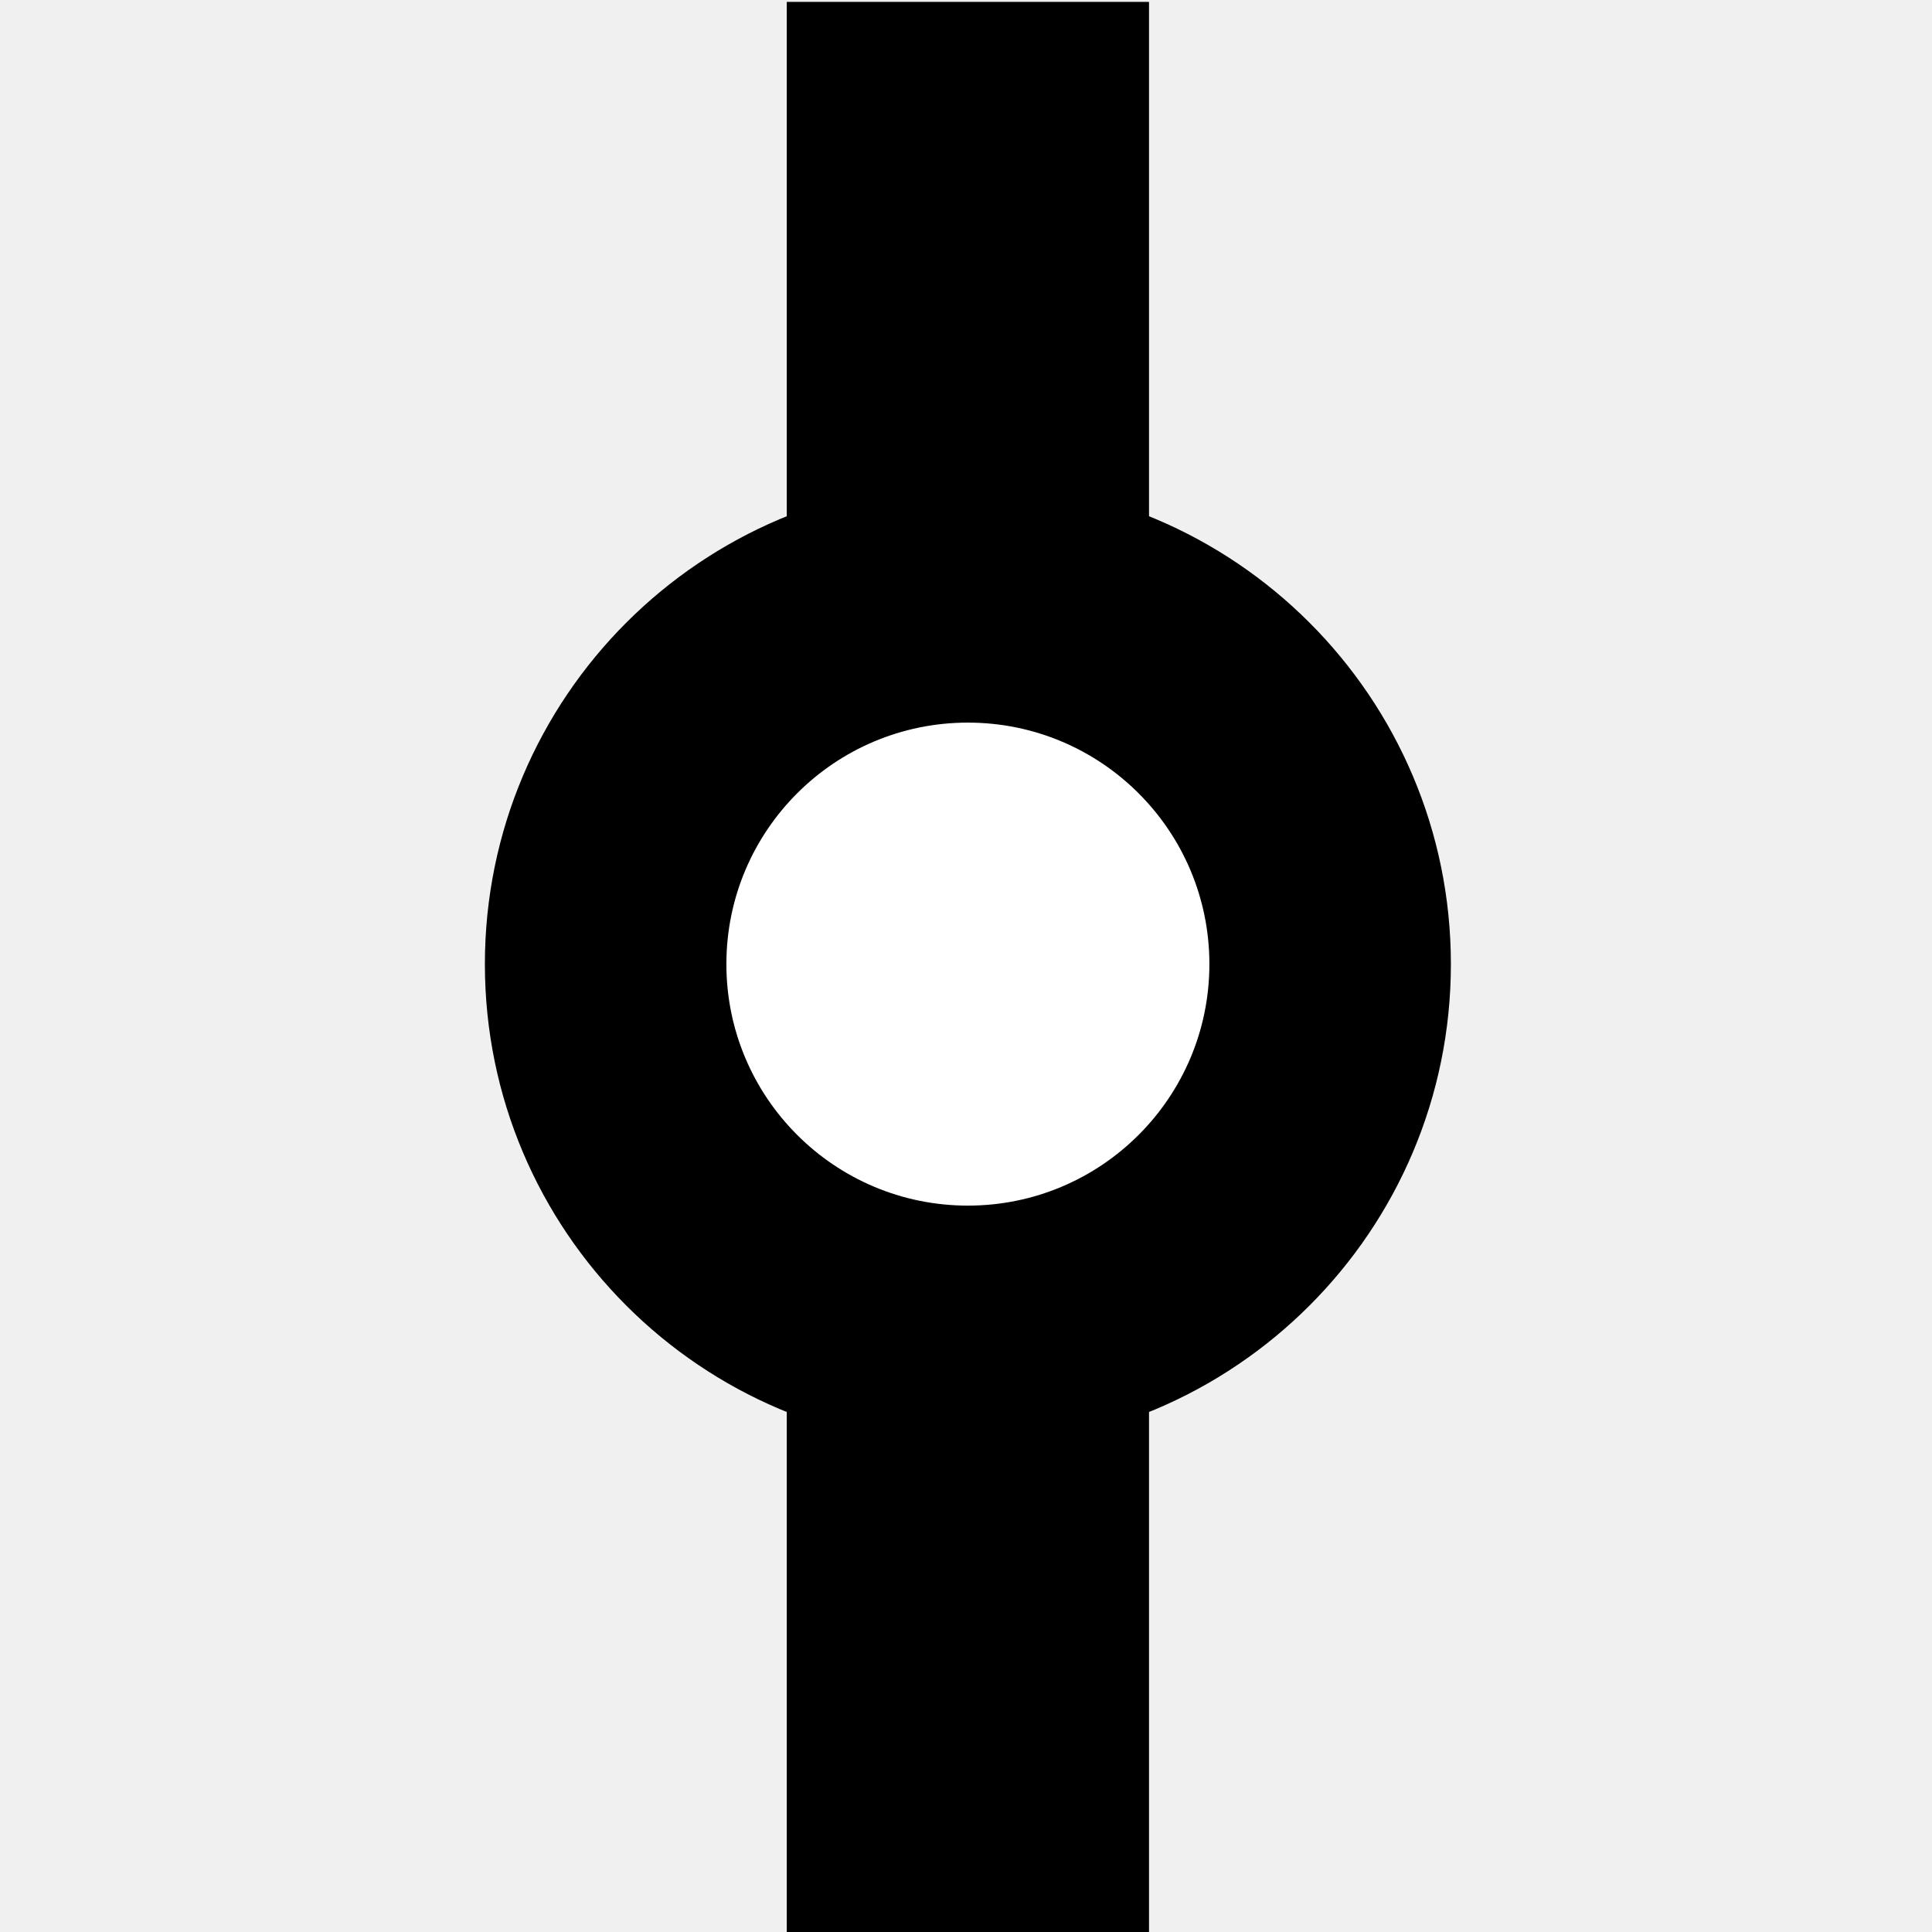
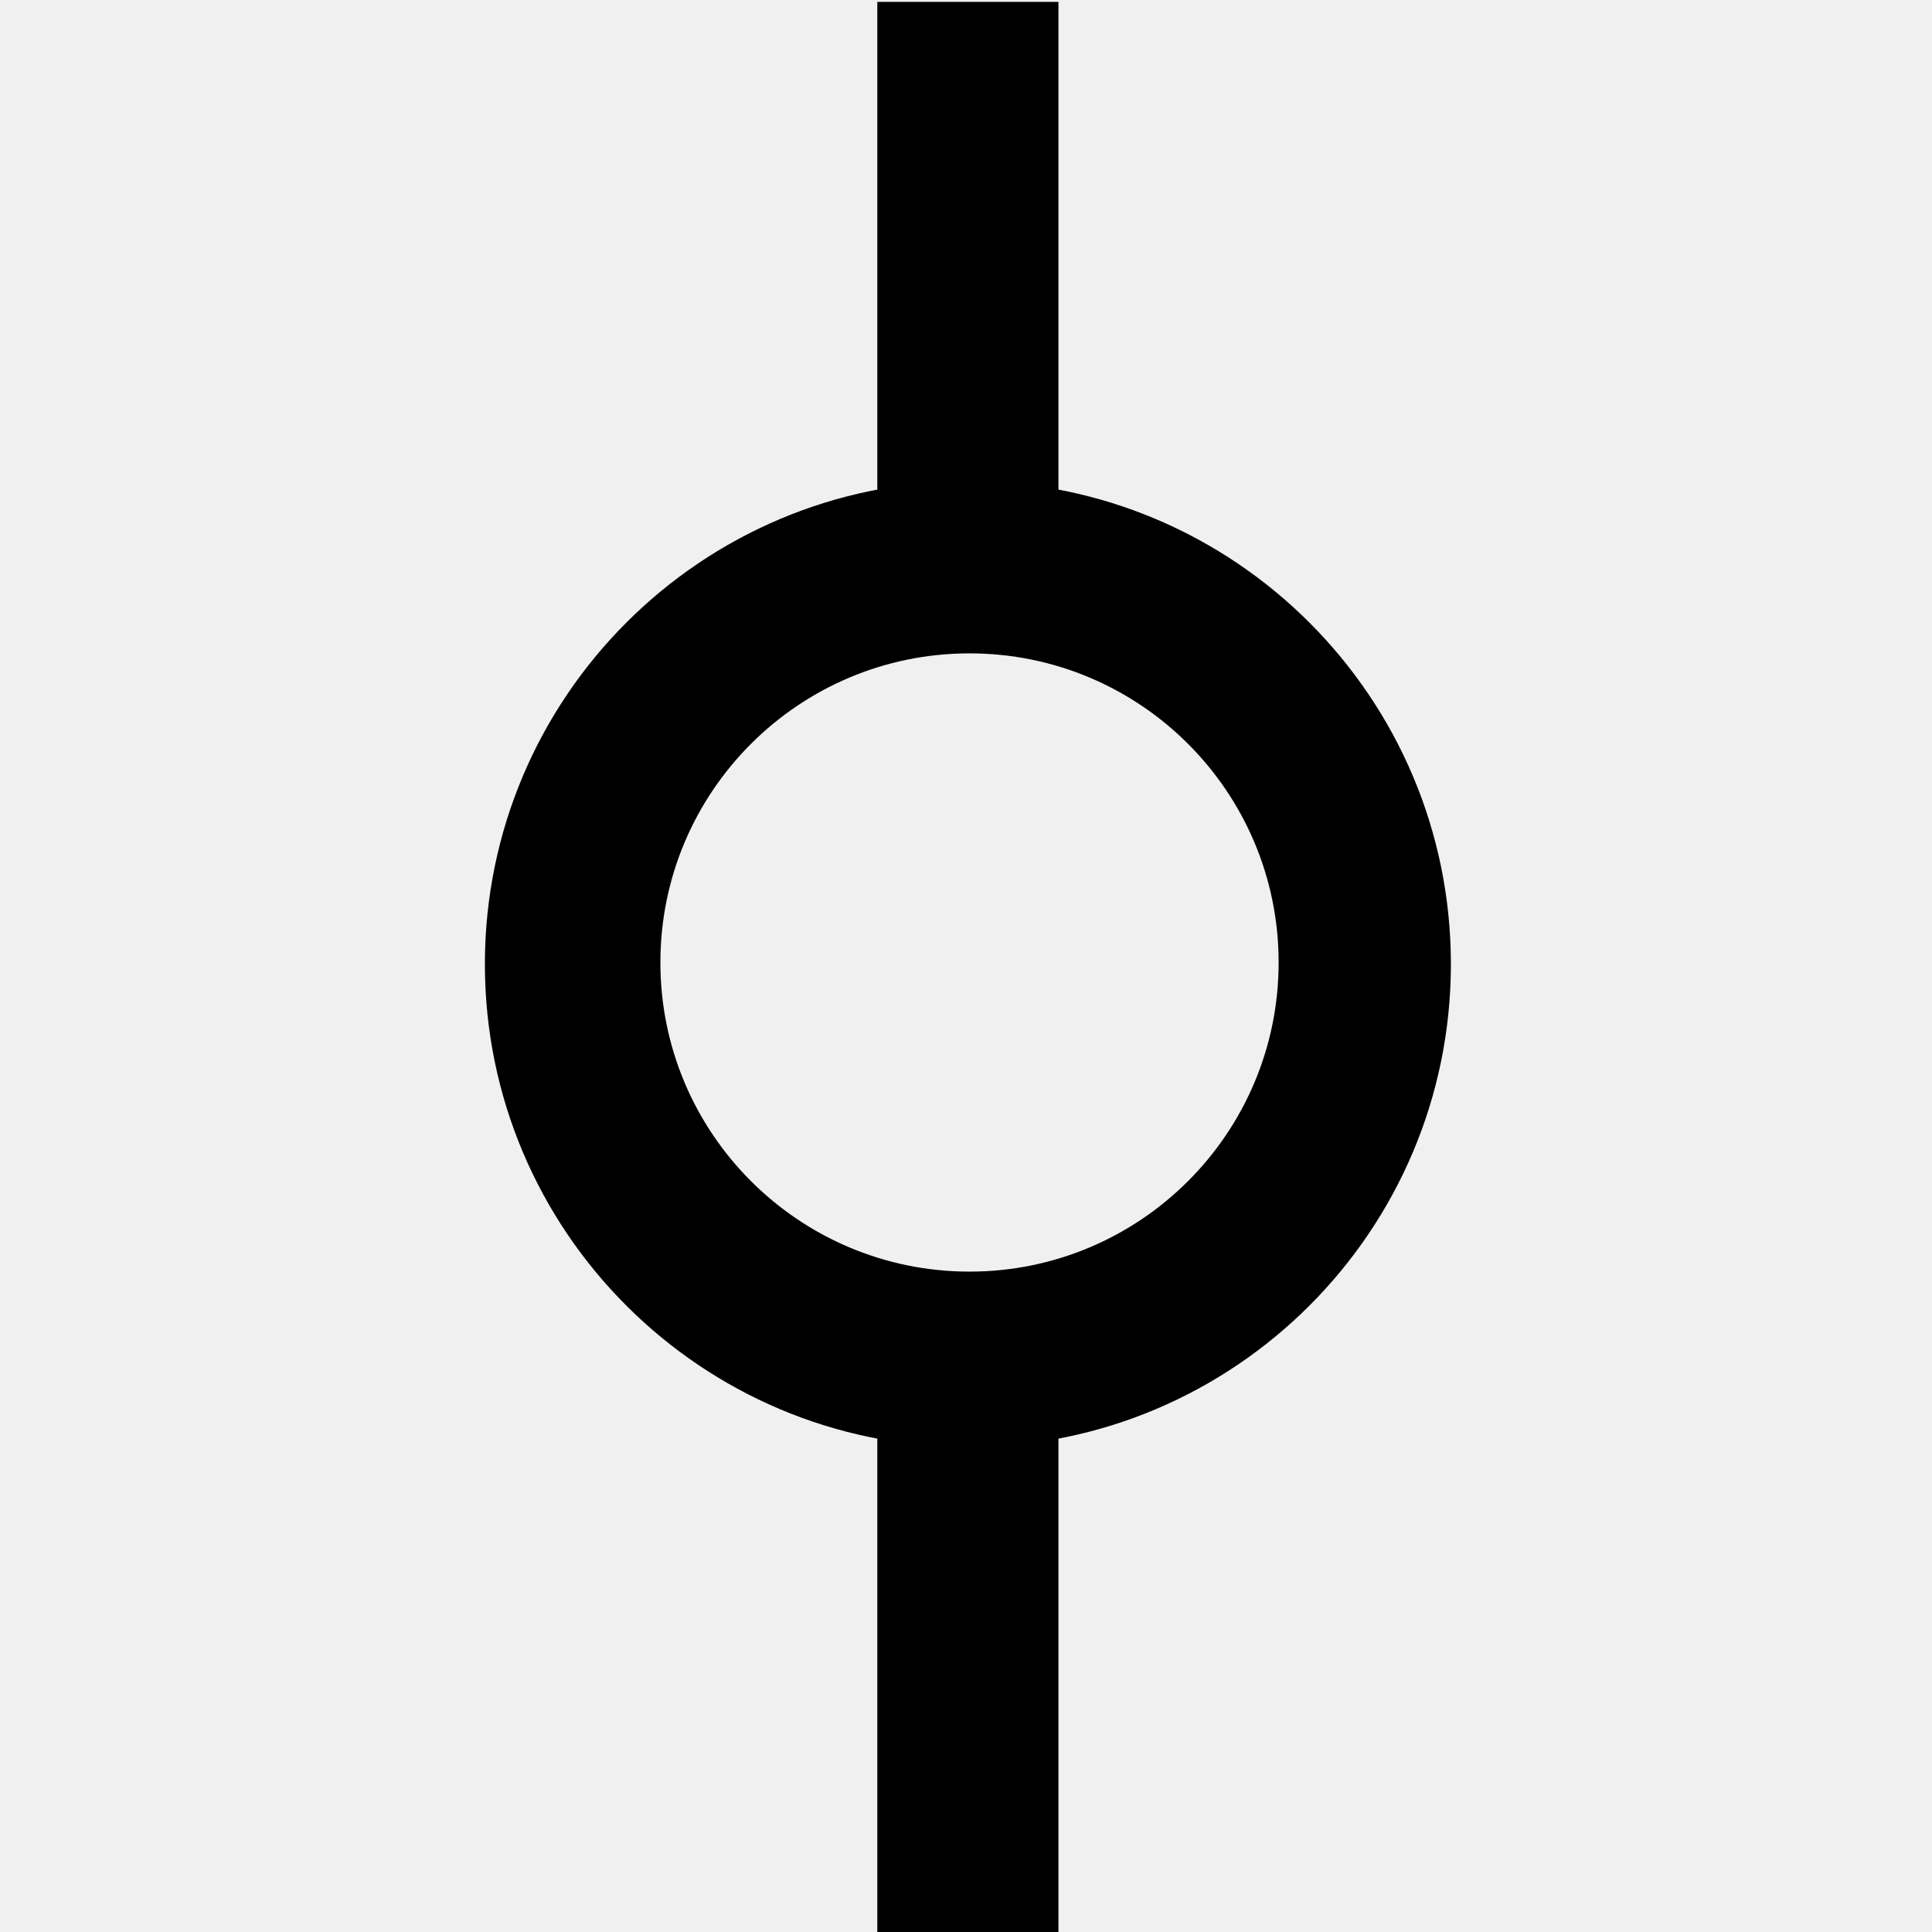
<svg xmlns="http://www.w3.org/2000/svg" version="1.1" id="레이어_1" x="0px" y="0px" viewBox="0 0 512 512" style="enable-background:new 0 0 512 512;" xml:space="preserve">
-   <style type="text/css">
- 	.st0{display:none;fill:#FFFFFF;stroke:#000000;stroke-miterlimit:10;}
- 	.st1{display:none;fill:none;stroke:#000000;stroke-miterlimit:10;}
- 	.st2{fill:#FFFFFF;}
- </style>
-   <rect x="63.5" y="63.5" class="st0" width="384" height="384" />
-   <circle class="st0" cx="255.5" cy="255.5" r="192" />
-   <line class="st0" x1="255.5" y1="63.5" x2="255.5" y2="447.5" />
-   <line class="st1" x1="303.5" y1="63.5" x2="303.5" y2="255.5" />
-   <path class="st1" d="M-211.5,19.5" />
-   <line class="st1" x1="207.5" y1="63.5" x2="207.5" y2="255.5" />
-   <circle cx="256.5" cy="255.5" r="128" />
-   <rect id="top_lane" x="208.5" y="0.5" width="96" height="224" />
-   <rect id="bottom_lane" x="208.5" y="288.5" width="96" height="224" />
-   <circle class="st2" cx="256.5" cy="255.5" r="64" />
+   <rect id="top_lane" x="232.5" y="0.5" width="48" height="136.5" />
+   <rect id="top_lane_1_" x="232.5" y="378" width="48" height="134" />
+   <g>
+     <path d="M256.5,127.5c-70.69,0-128,57.31-128,128s57.31,128,128,128s128-57.31,128-128S327.19,127.5,256.5,127.5z M256.93,336.99   c-45.24,0-81.92-36.68-81.92-81.92s36.68-81.92,81.92-81.92s81.92,36.68,81.92,81.92S302.17,336.99,256.93,336.99z" />
+   </g>
</svg>
